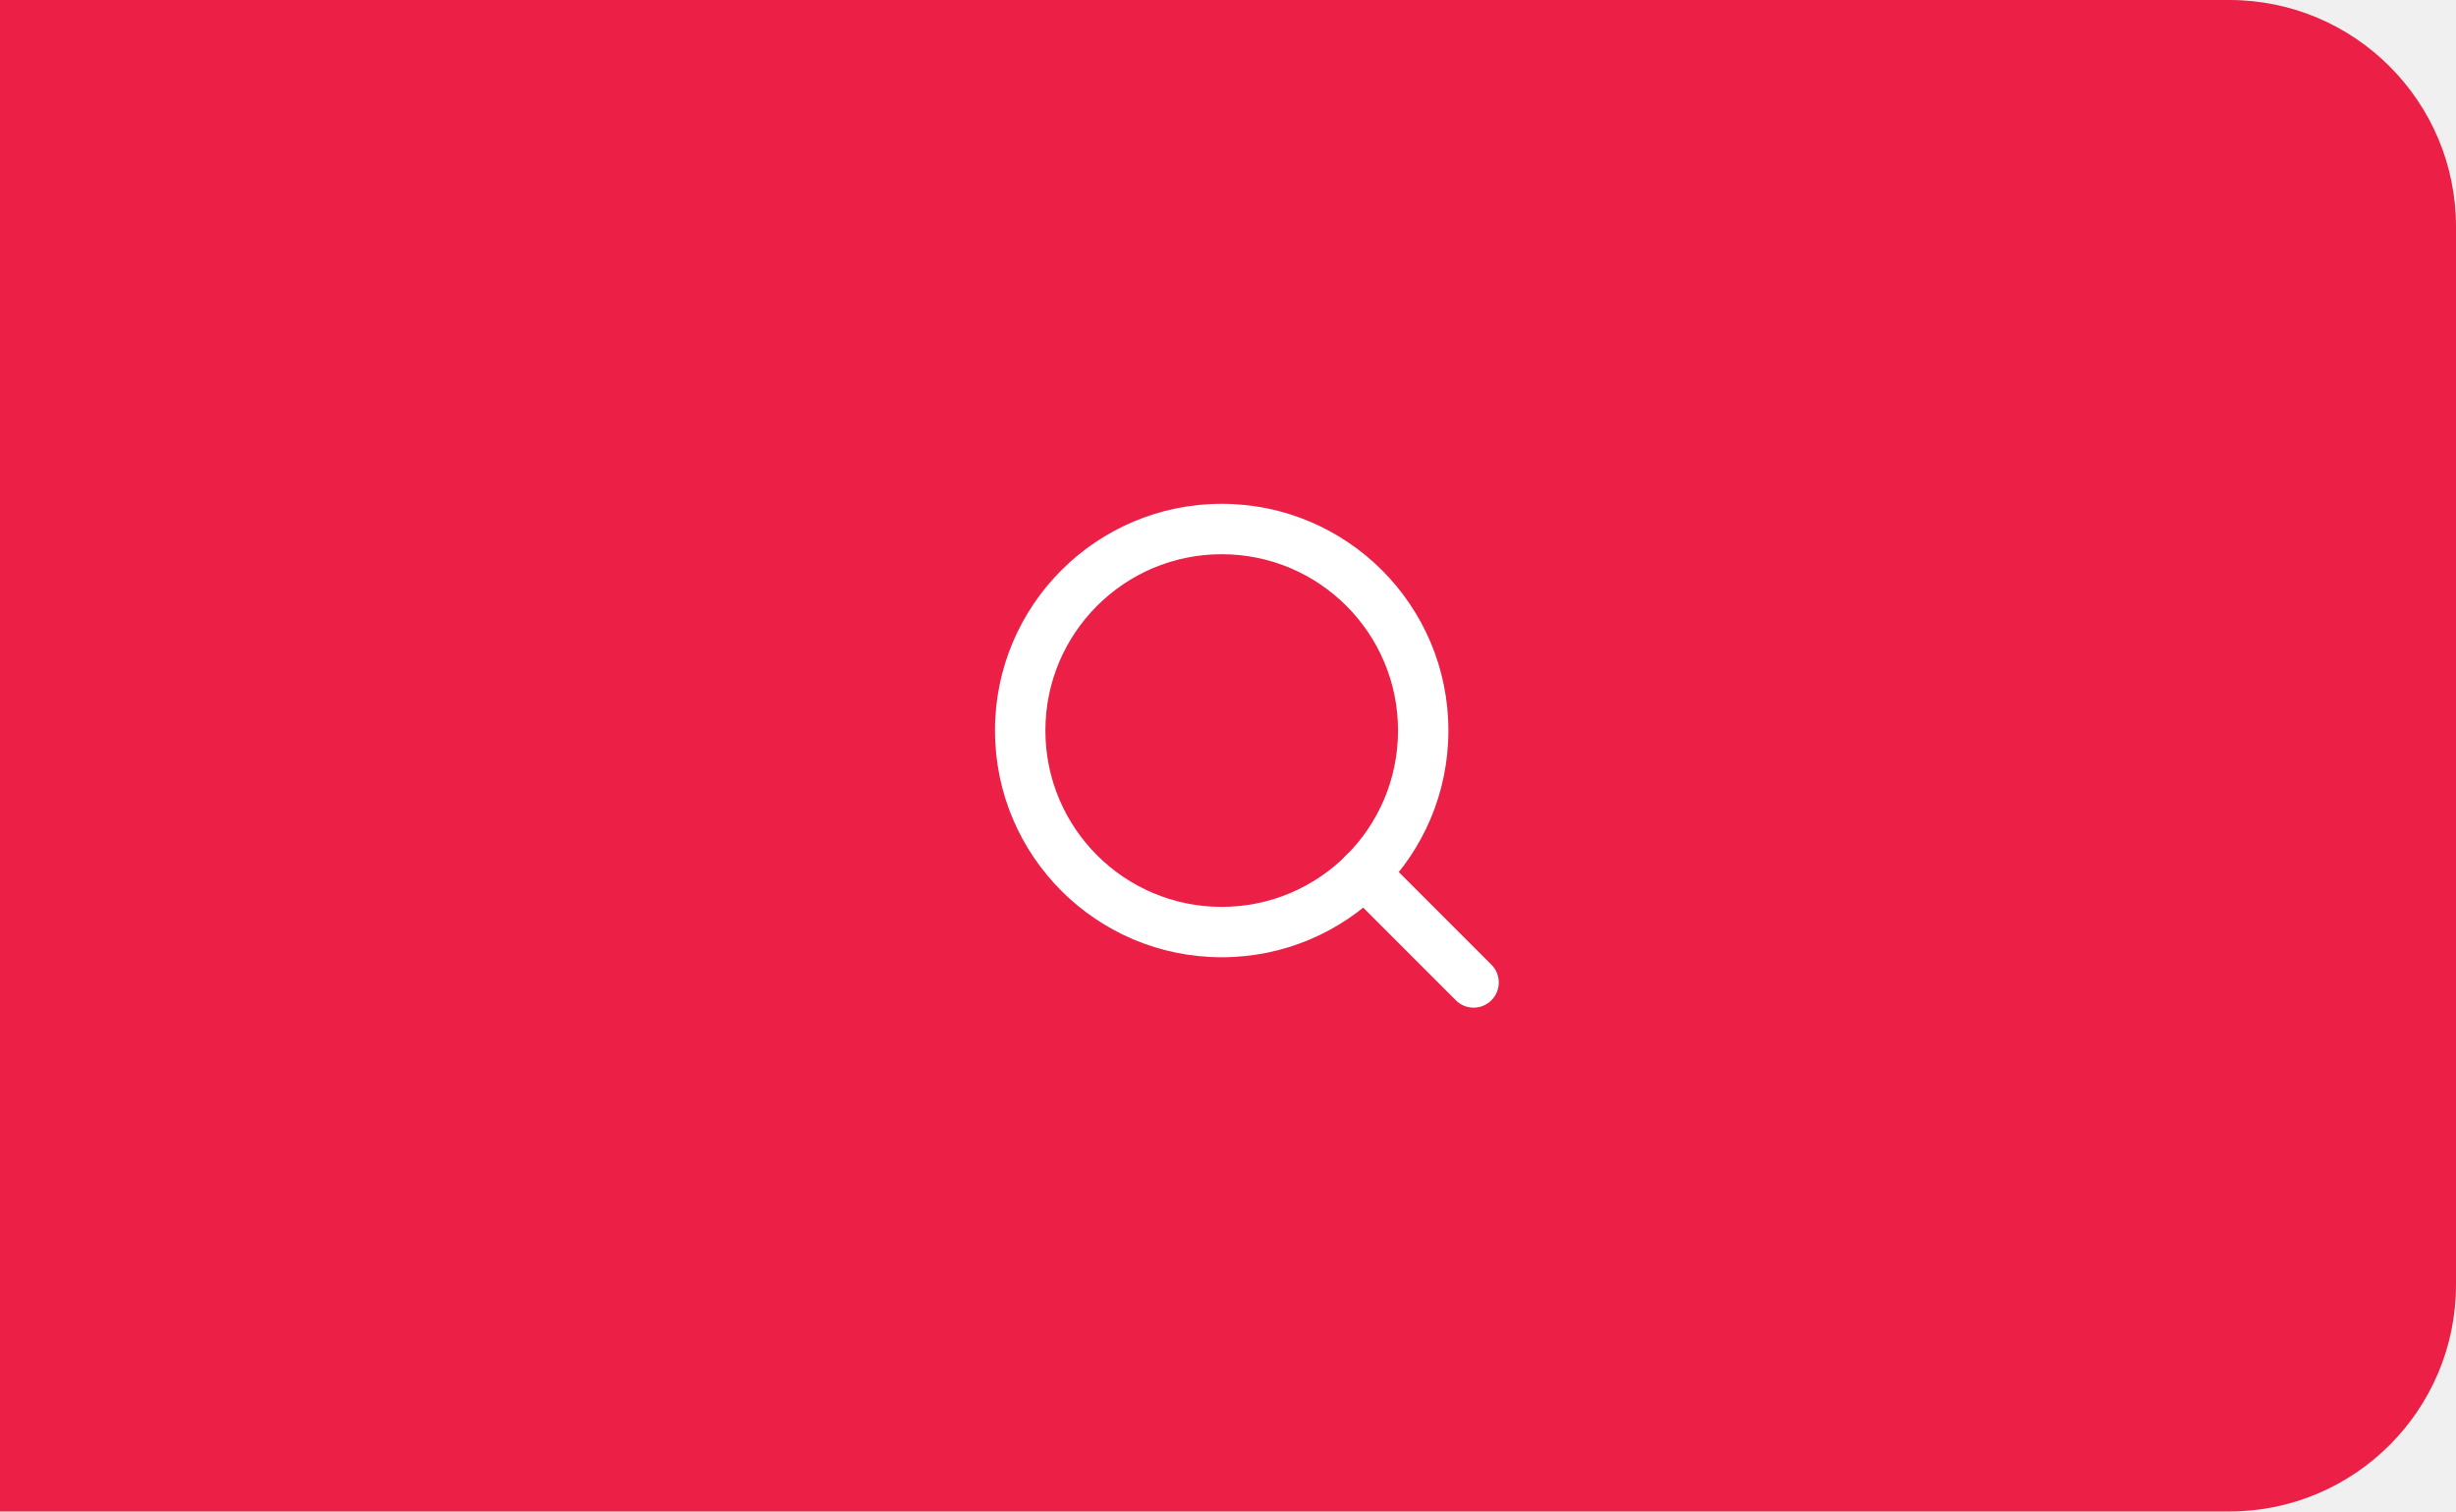
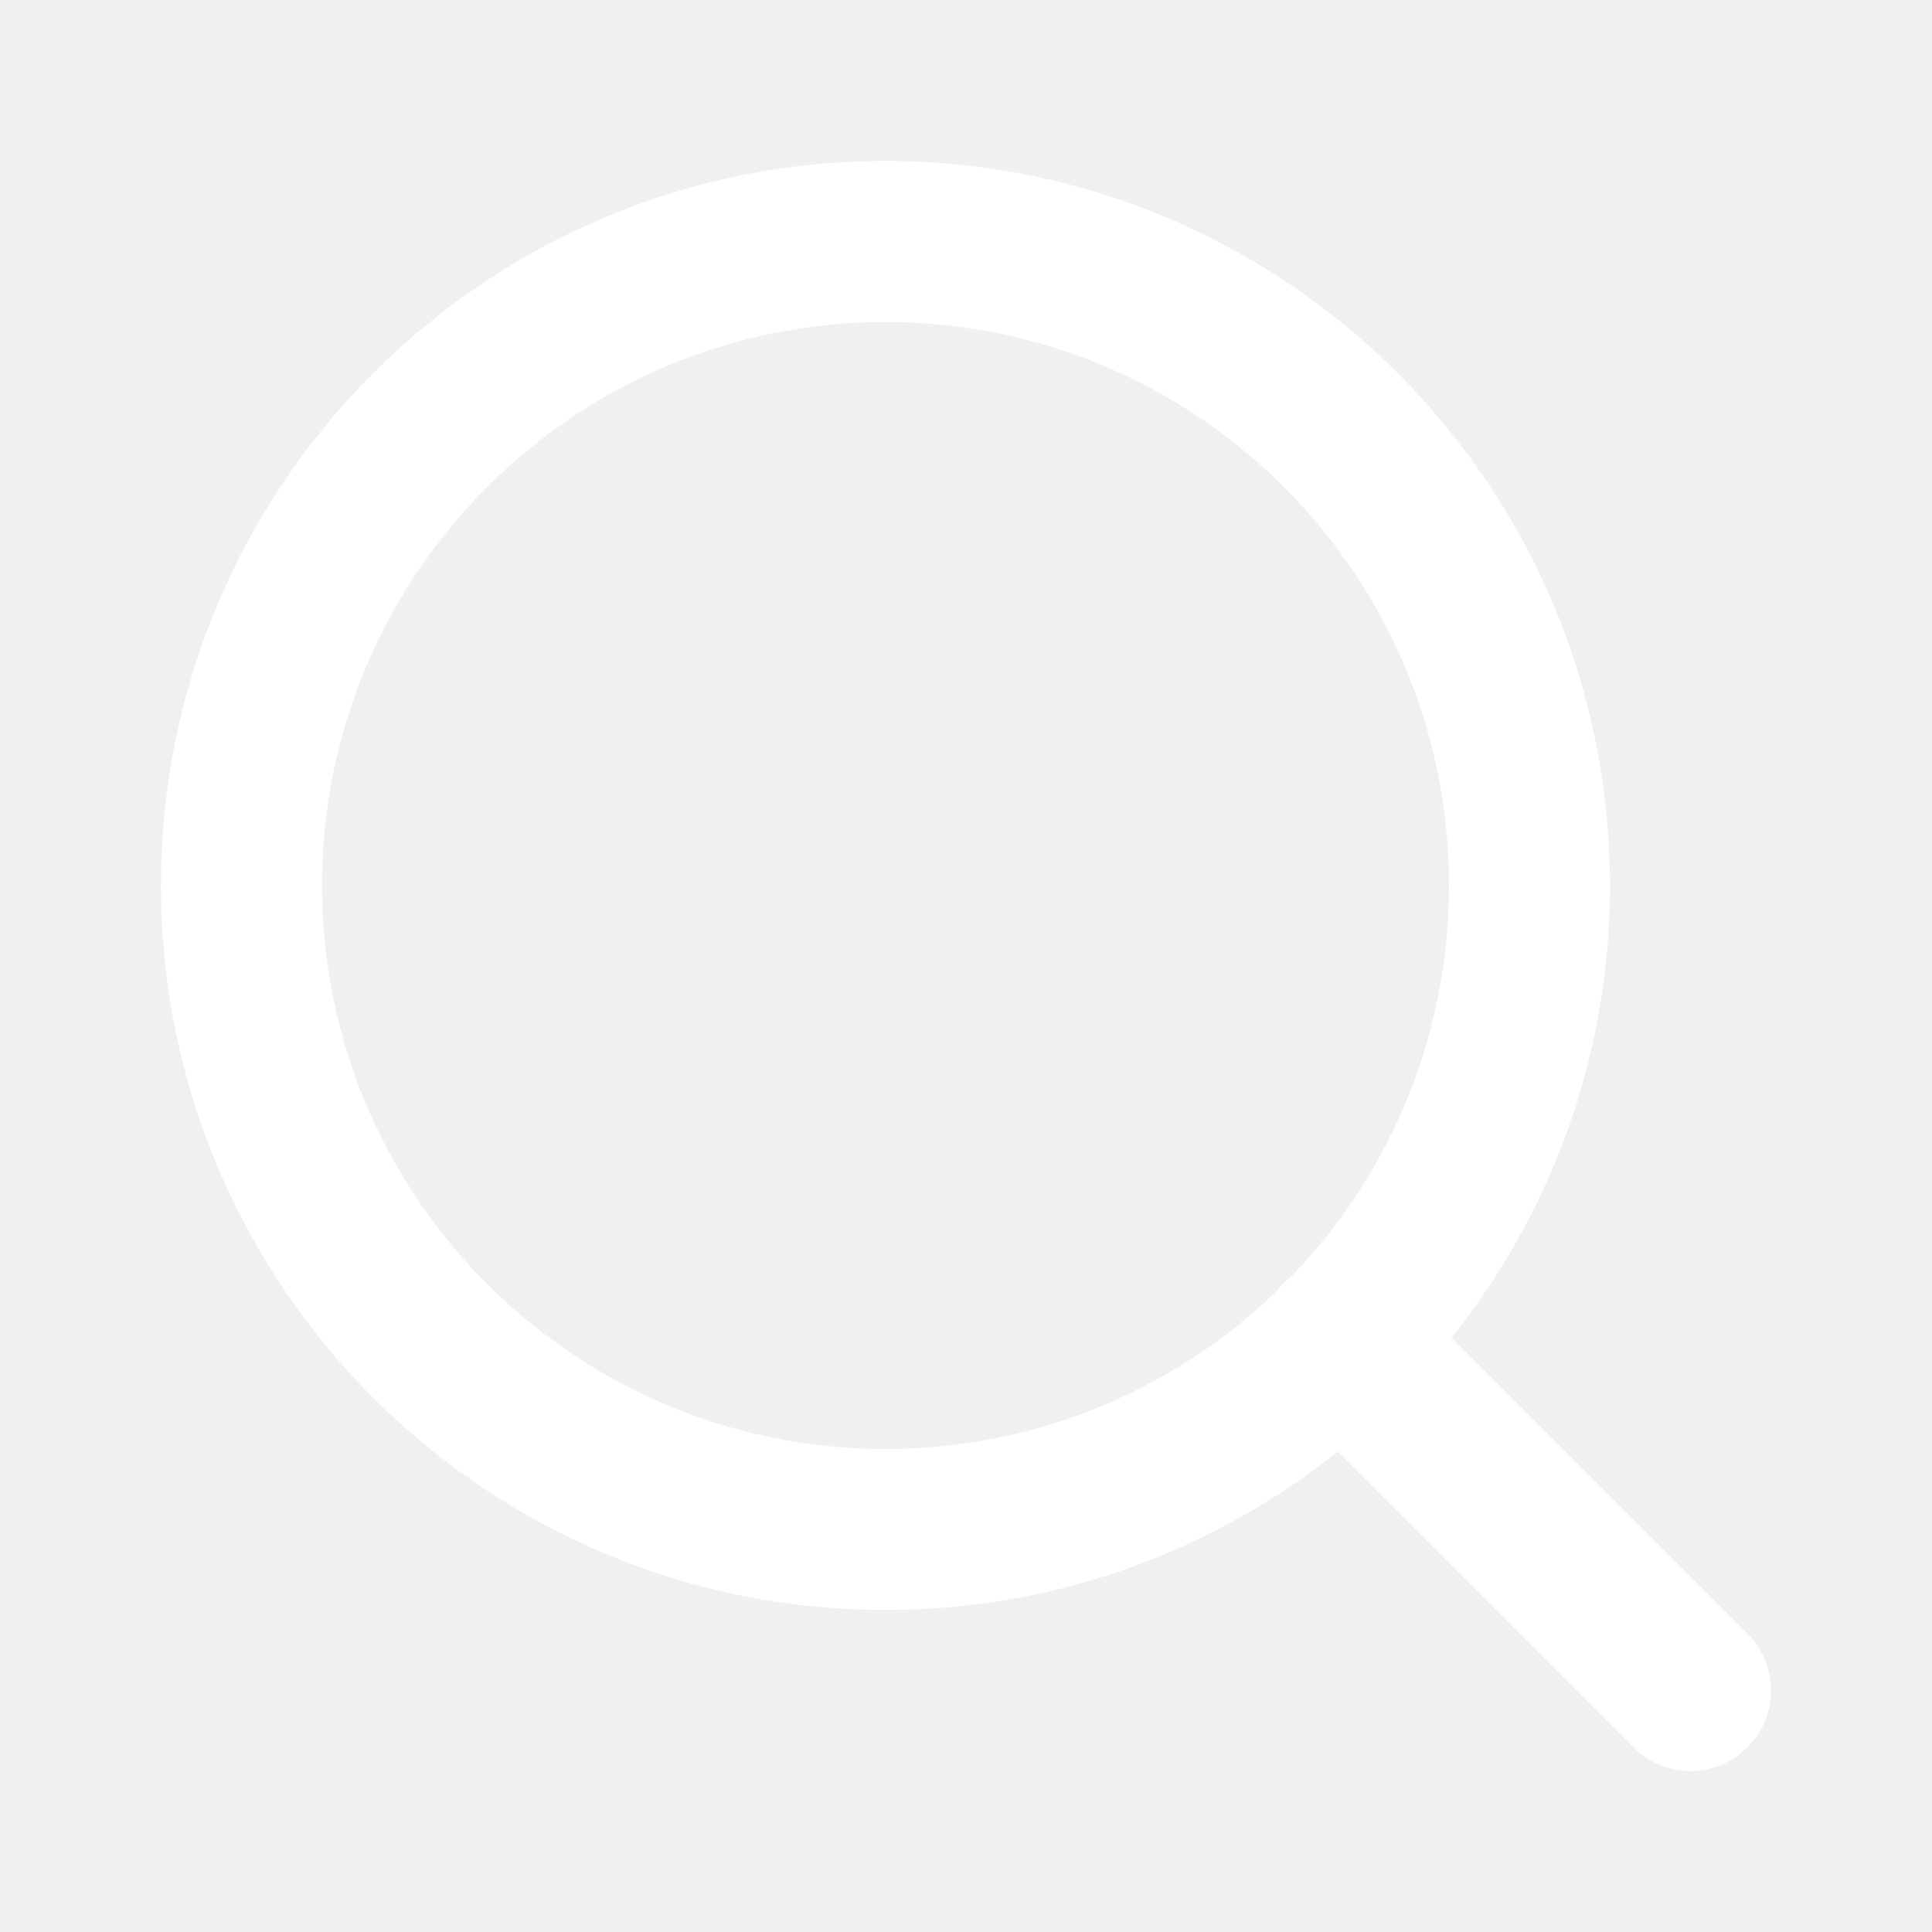
- <svg xmlns="http://www.w3.org/2000/svg" width="65" height="40" viewBox="0 0 65 40" fill="none">
-   <path d="M0 0H59C62.314 0 65 2.686 65 6V34C65 37.314 62.314 40 59 40H0V0Z" fill="#EC1F46" />
-   <path fill-rule="evenodd" clip-rule="evenodd" d="M32.333 14.667C29.756 14.667 27.667 16.756 27.667 19.333C27.667 21.911 29.756 24 32.333 24C34.911 24 37 21.911 37 19.333C37 16.756 34.911 14.667 32.333 14.667ZM26.333 19.333C26.333 16.02 29.02 13.333 32.333 13.333C35.647 13.333 38.333 16.02 38.333 19.333C38.333 22.647 35.647 25.333 32.333 25.333C29.02 25.333 26.333 22.647 26.333 19.333Z" fill="white" />
-   <path fill-rule="evenodd" clip-rule="evenodd" d="M35.629 22.629C35.889 22.368 36.311 22.368 36.571 22.629L39.471 25.529C39.732 25.789 39.732 26.211 39.471 26.471C39.211 26.732 38.789 26.732 38.529 26.471L35.629 23.571C35.368 23.311 35.368 22.889 35.629 22.629Z" fill="white" />
+ <svg xmlns="http://www.w3.org/2000/svg" width="16" height="16" viewBox="0 0 16 16" fill="none">
+   <path fill-rule="evenodd" clip-rule="evenodd" d="M7.333 2.667C4.756 2.667 2.667 4.756 2.667 7.333C2.667 9.911 4.756 12 7.333 12C9.911 12 12 9.911 12 7.333C12 4.756 9.911 2.667 7.333 2.667ZM1.333 7.333C1.333 4.02 4.02 1.333 7.333 1.333C10.647 1.333 13.333 4.02 13.333 7.333C13.333 10.647 10.647 13.333 7.333 13.333C4.02 13.333 1.333 10.647 1.333 7.333Z" fill="white" />
+   <path fill-rule="evenodd" clip-rule="evenodd" d="M10.629 10.629C10.889 10.368 11.311 10.368 11.571 10.629L14.471 13.529C14.732 13.789 14.732 14.211 14.471 14.471C14.211 14.732 13.789 14.732 13.529 14.471L10.629 11.571C10.368 11.311 10.368 10.889 10.629 10.629Z" fill="white" />
</svg>
